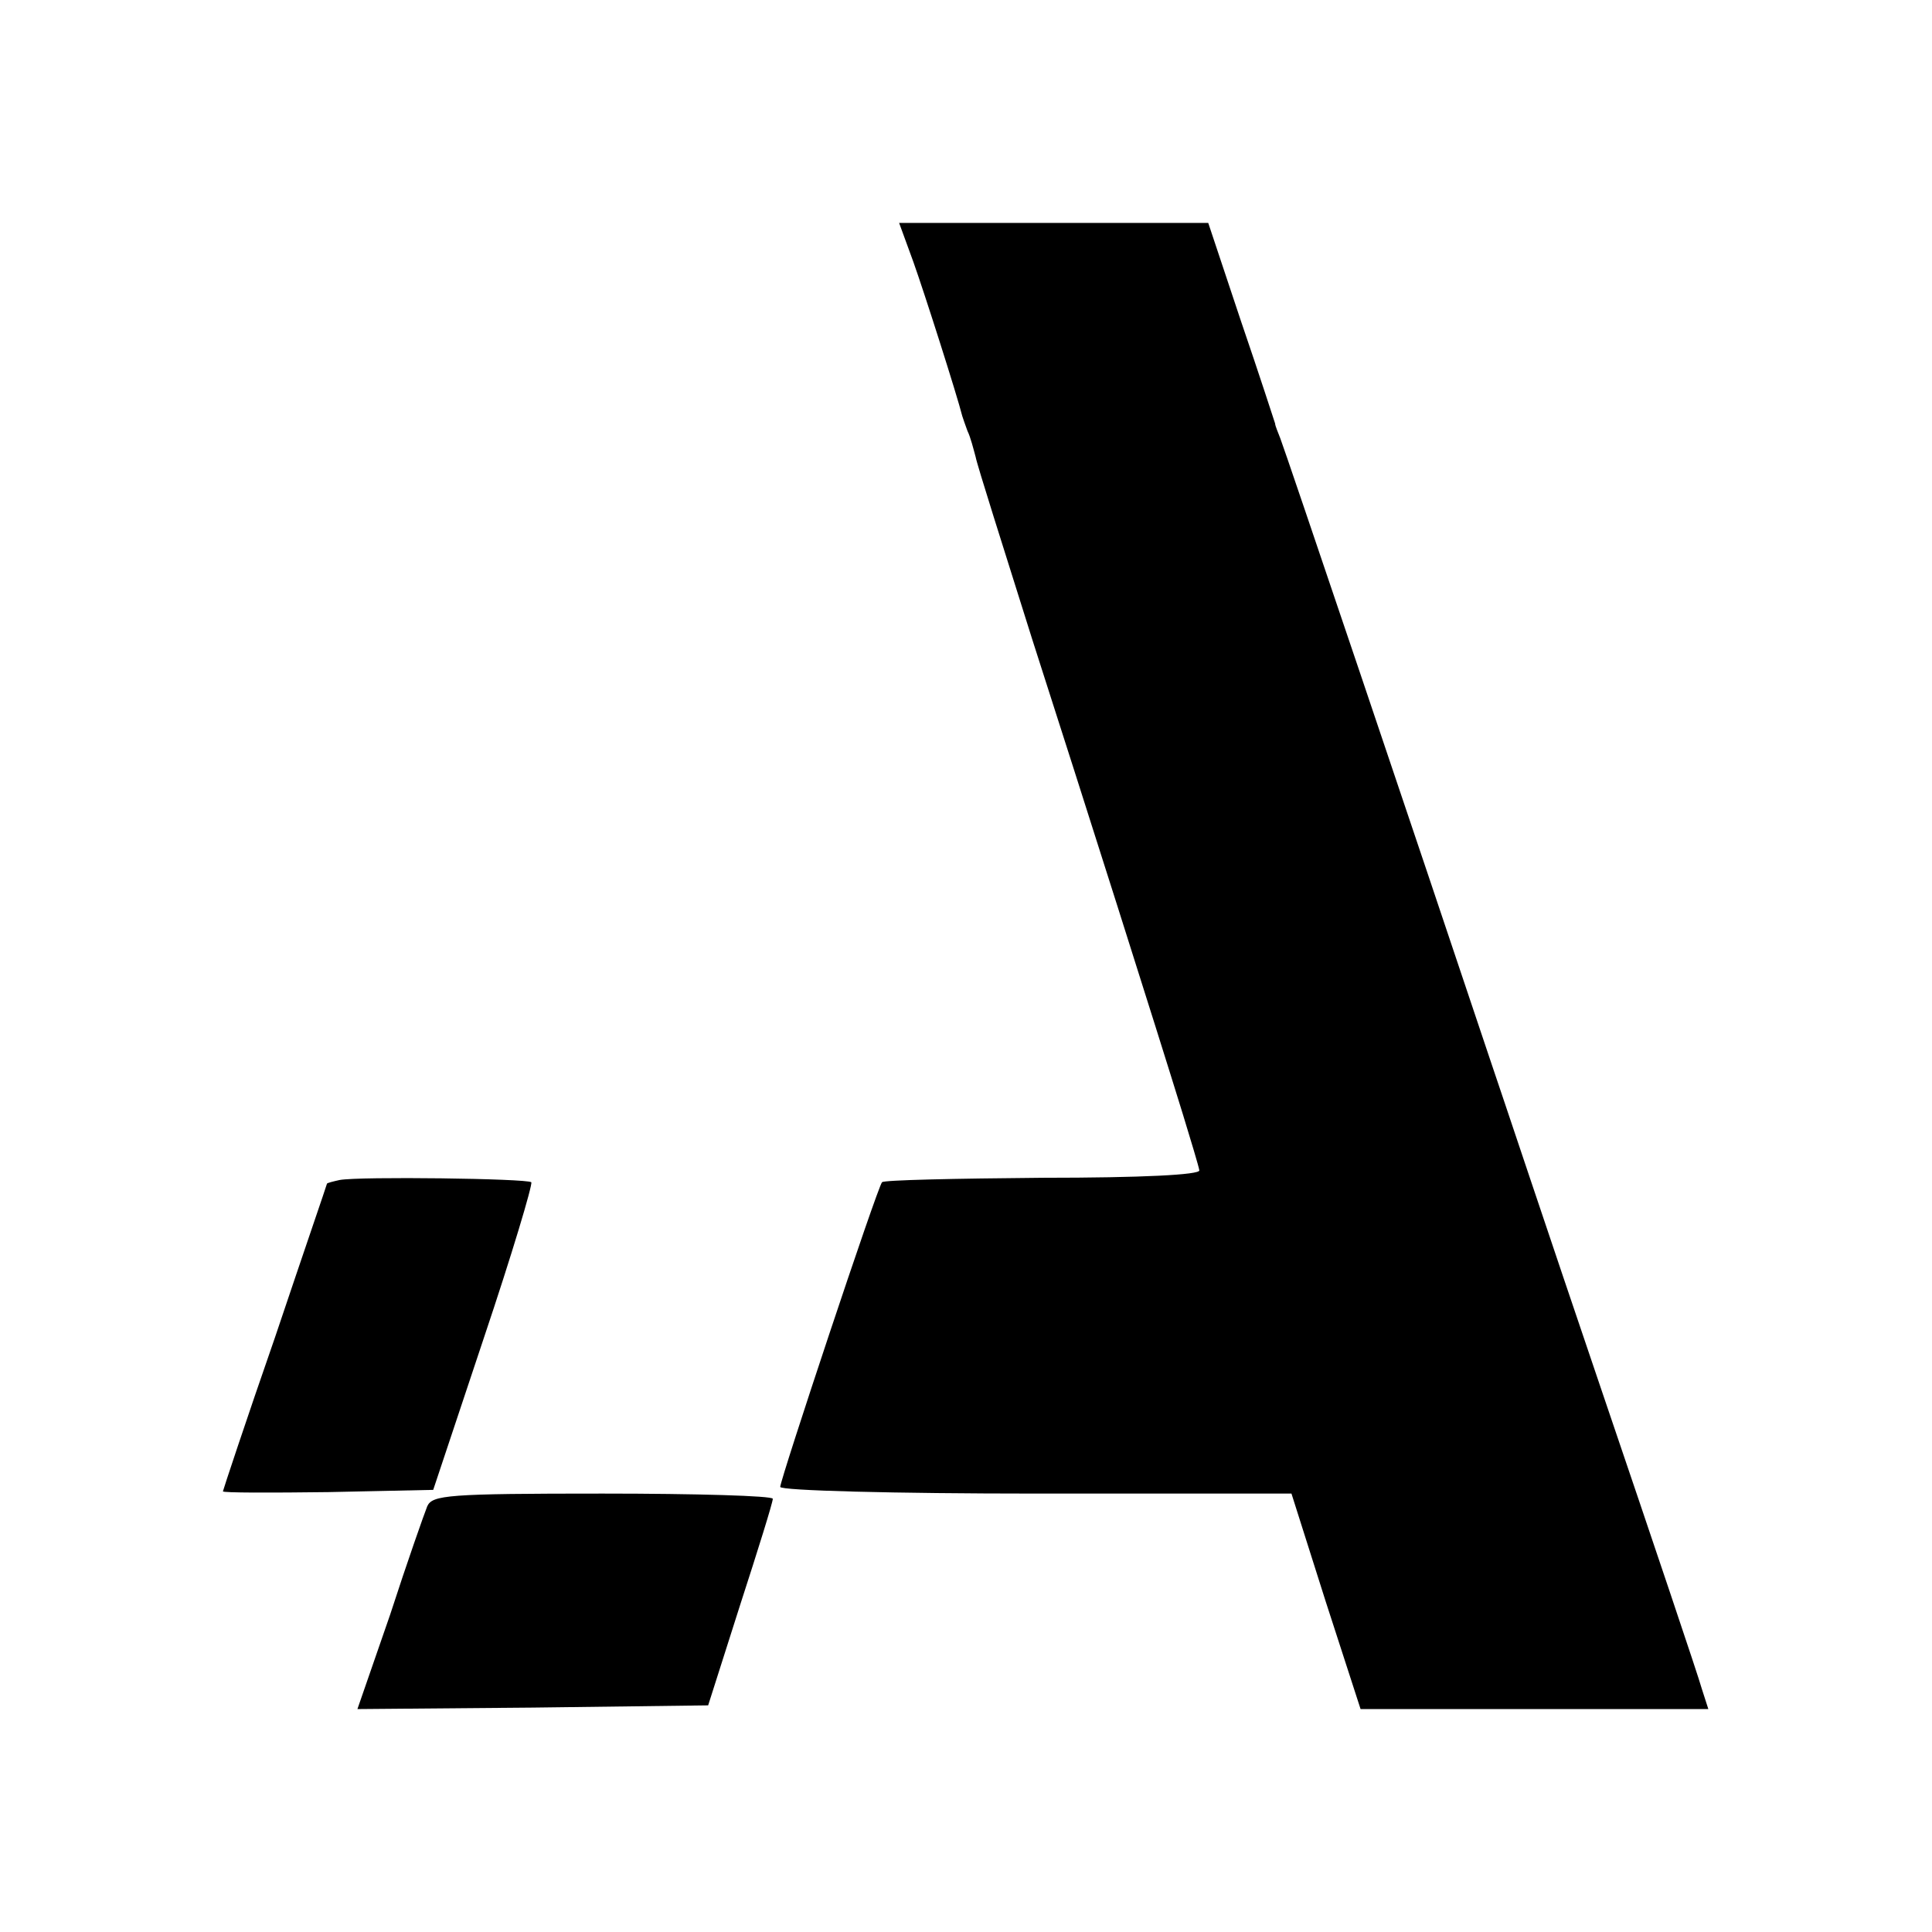
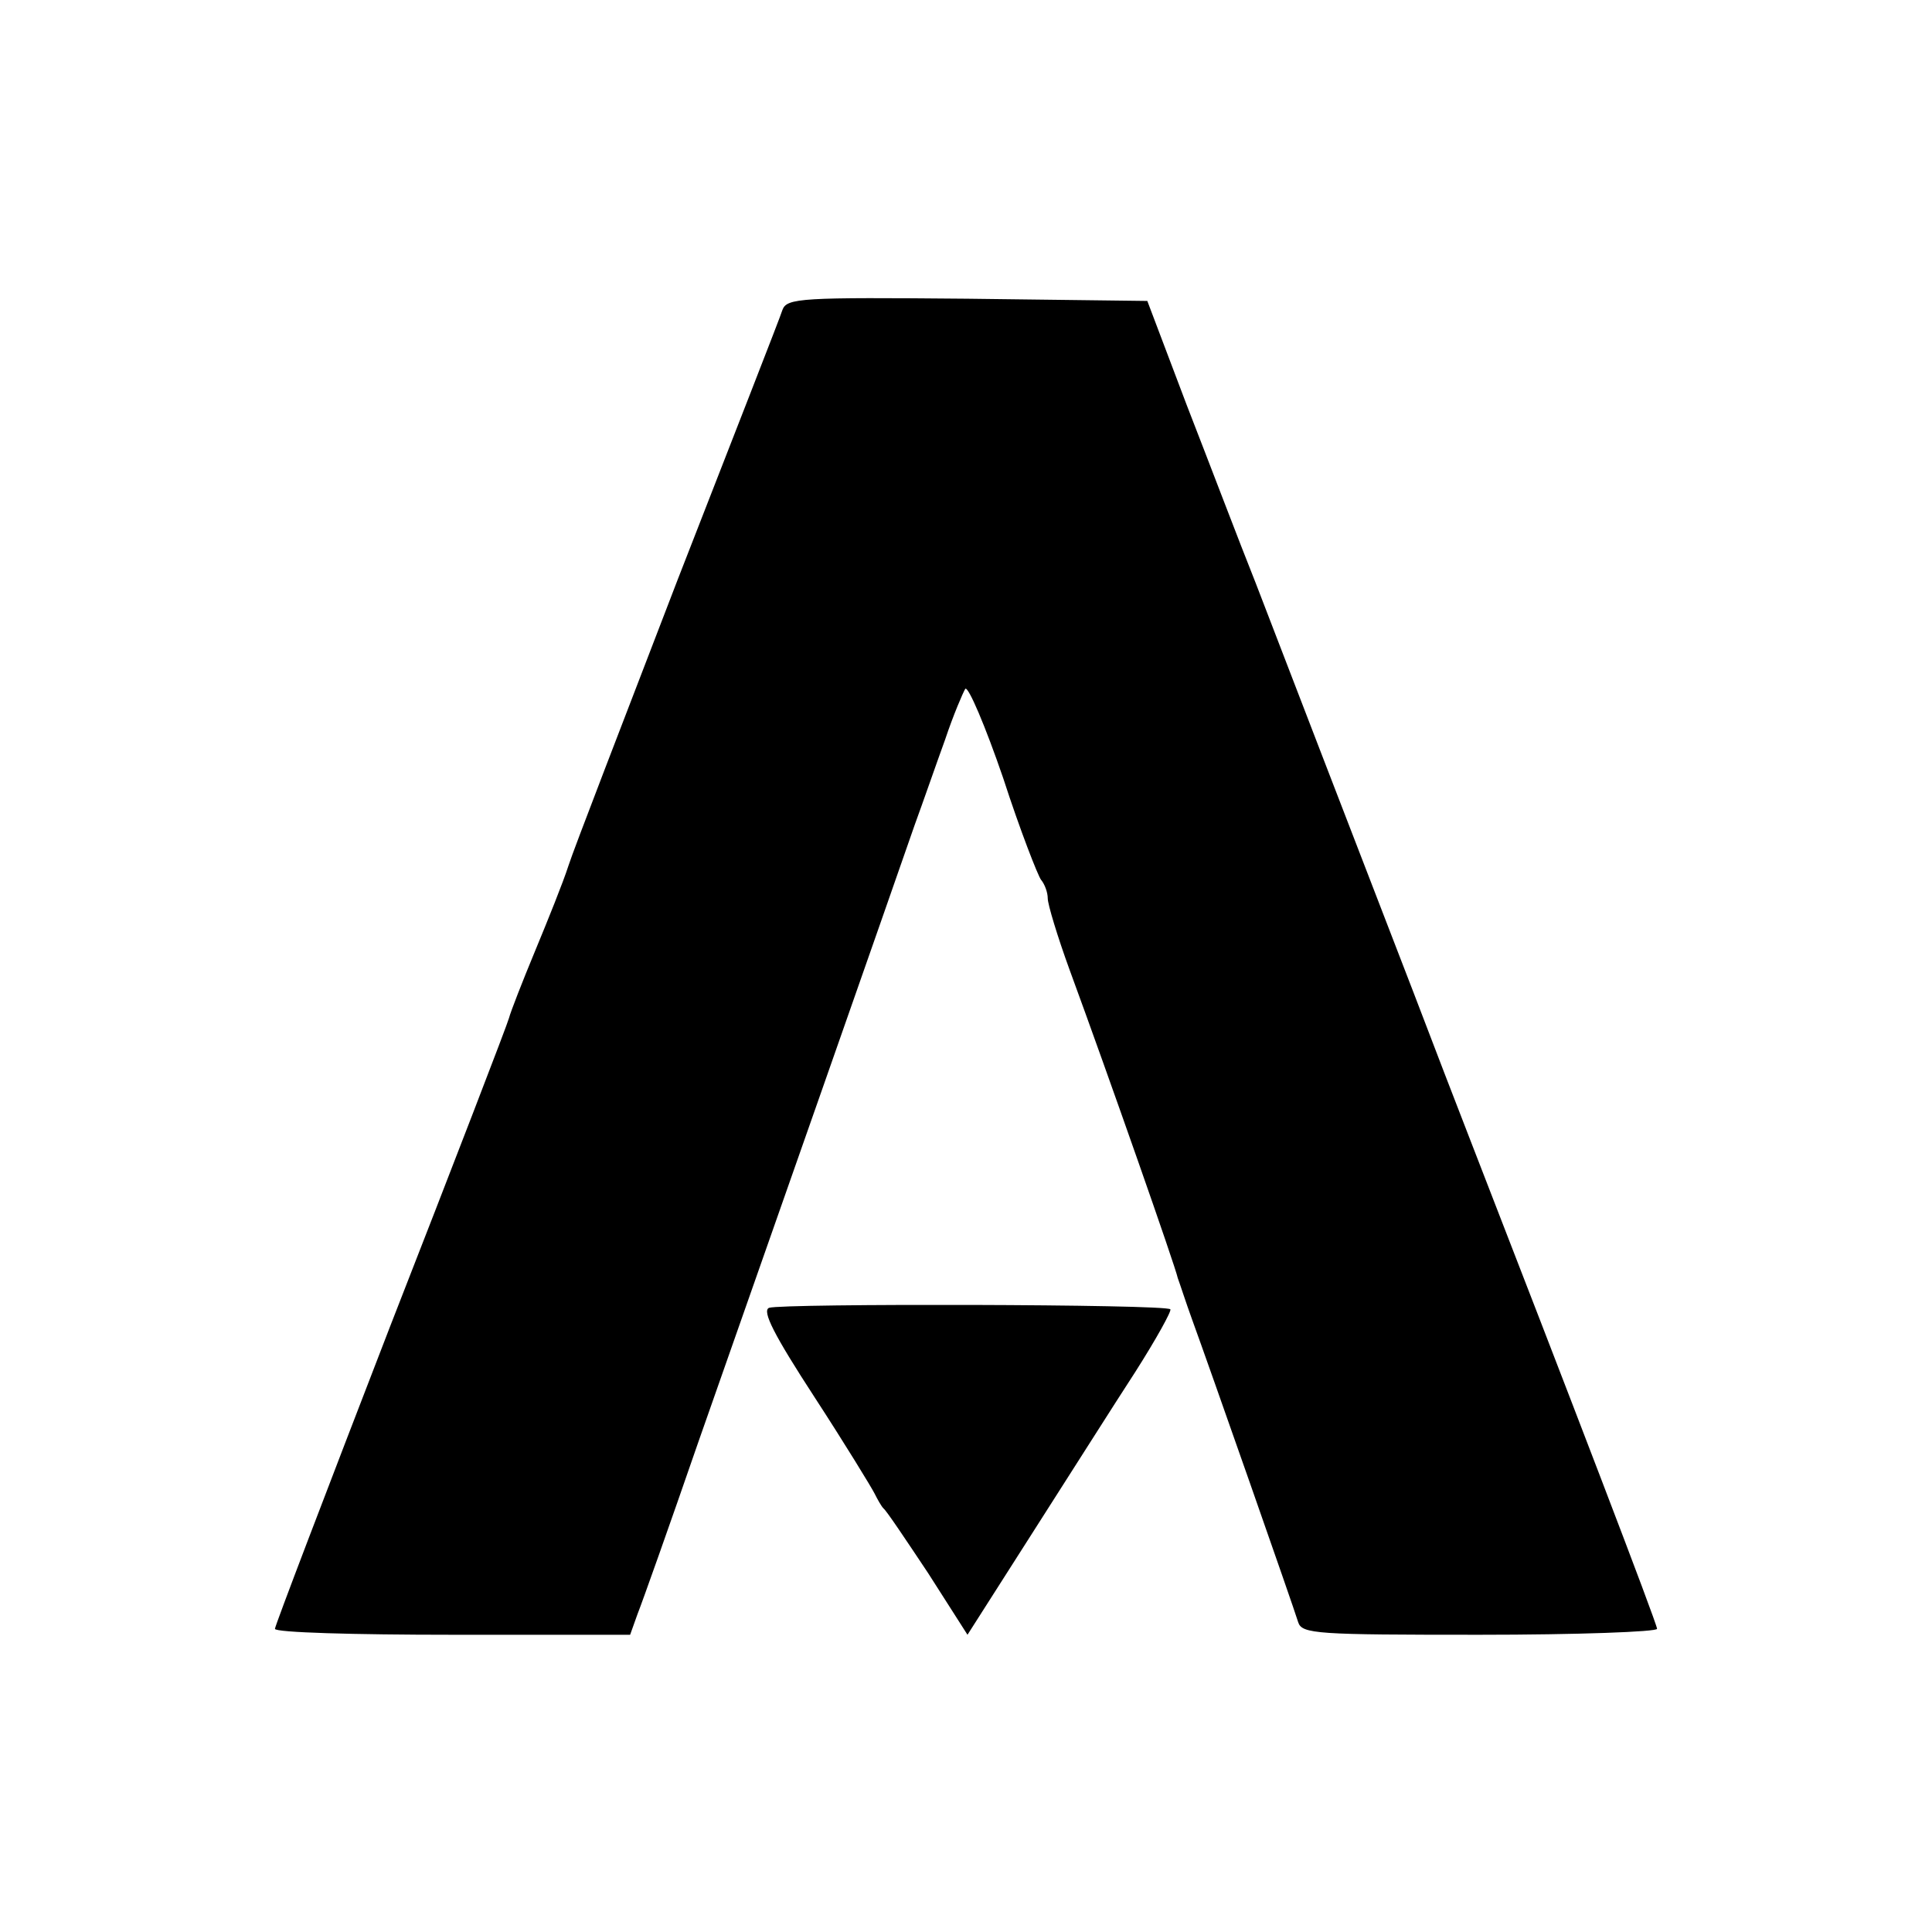
<svg xmlns="http://www.w3.org/2000/svg" version="1.0" width="260pt" height="260pt" viewBox="0 0 260 260" preserveAspectRatio="xMidYMid meet">
  <g transform="translate(0,260) scale(0.1,-0.1)" fill="#000000" stroke="none">
-     <path d="M1229 2248 c15 -42 59 -180 66 -208 1 -3 4 -12 7 -20 4 -8 8 -24 11 -35 2 -11 37 -121 76 -245 73 -227 166 -520 203 -640 11 -36 21 -69 22 -75 1 -6 -77 -10 -211 -10 -117 -1 -214 -3 -216 -6 -6 -6 -137 -400 -137 -410 0 -5 155 -9 344 -9 l344 0 46 -145 47 -145 234 0 234 0 -9 28 c-4 15 -65 196 -135 402 -70 206 -137 407 -150 445 -96 287 -277 823 -282 835 -3 8 -7 17 -7 20 -1 3 -21 65 -46 138 l-44 132 -208 0 -208 0 19 -52z" />
-     <path d="M457 1012 c-9 -2 -17 -4 -17 -5 0 -1 -32 -94 -70 -207 -39 -112 -70 -206 -70 -207 0 -2 64 -2 142 -1 l141 3 68 204 c38 113 66 207 64 210 -6 5 -231 8 -258 3z" />
-     <path d="M575 573 c-4 -10 -27 -75 -50 -146 l-44 -127 236 2 236 3 43 135 c24 74 44 138 44 143 0 4 -103 7 -229 7 -209 0 -229 -2 -236 -17z" />
+     <path d="M1053 2183 c-3 -10 -67 -173 -141 -363 -73 -190 -140 -363 -147 -385 -7 -22 -28 -74 -45 -115 -17 -41 -33 -82 -35 -90 -2 -8 -74 -195 -160 -415 -85 -220 -155 -403 -155 -407 0 -5 107 -8 239 -8 l239 0 10 28 c6 15 43 119 82 232 83 236 263 749 291 830 11 30 29 82 41 115 11 33 24 63 27 68 4 4 27 -50 51 -120 23 -71 47 -132 51 -137 5 -6 9 -17 9 -25 0 -8 13 -51 29 -95 54 -147 143 -401 146 -416 3 -8 11 -33 19 -55 23 -63 137 -388 143 -408 5 -16 25 -17 244 -17 132 0 239 4 239 8 0 7 -119 317 -253 662 -14 36 -48 124 -75 195 -81 210 -171 443 -212 550 -22 55 -63 163 -93 240 l-53 140 -242 3 c-224 2 -243 1 -249 -15z" />
+     <path d="M1035 840 c-10 -4 7 -37 61 -120 41 -63 77 -122 81 -130 4 -8 9 -17 12 -20 4 -3 30 -42 60 -87 l53 -83 88 138 c48 75 110 173 138 216 28 44 49 82 47 84 -6 7 -523 8 -540 2z" />
  </g>
</svg>
